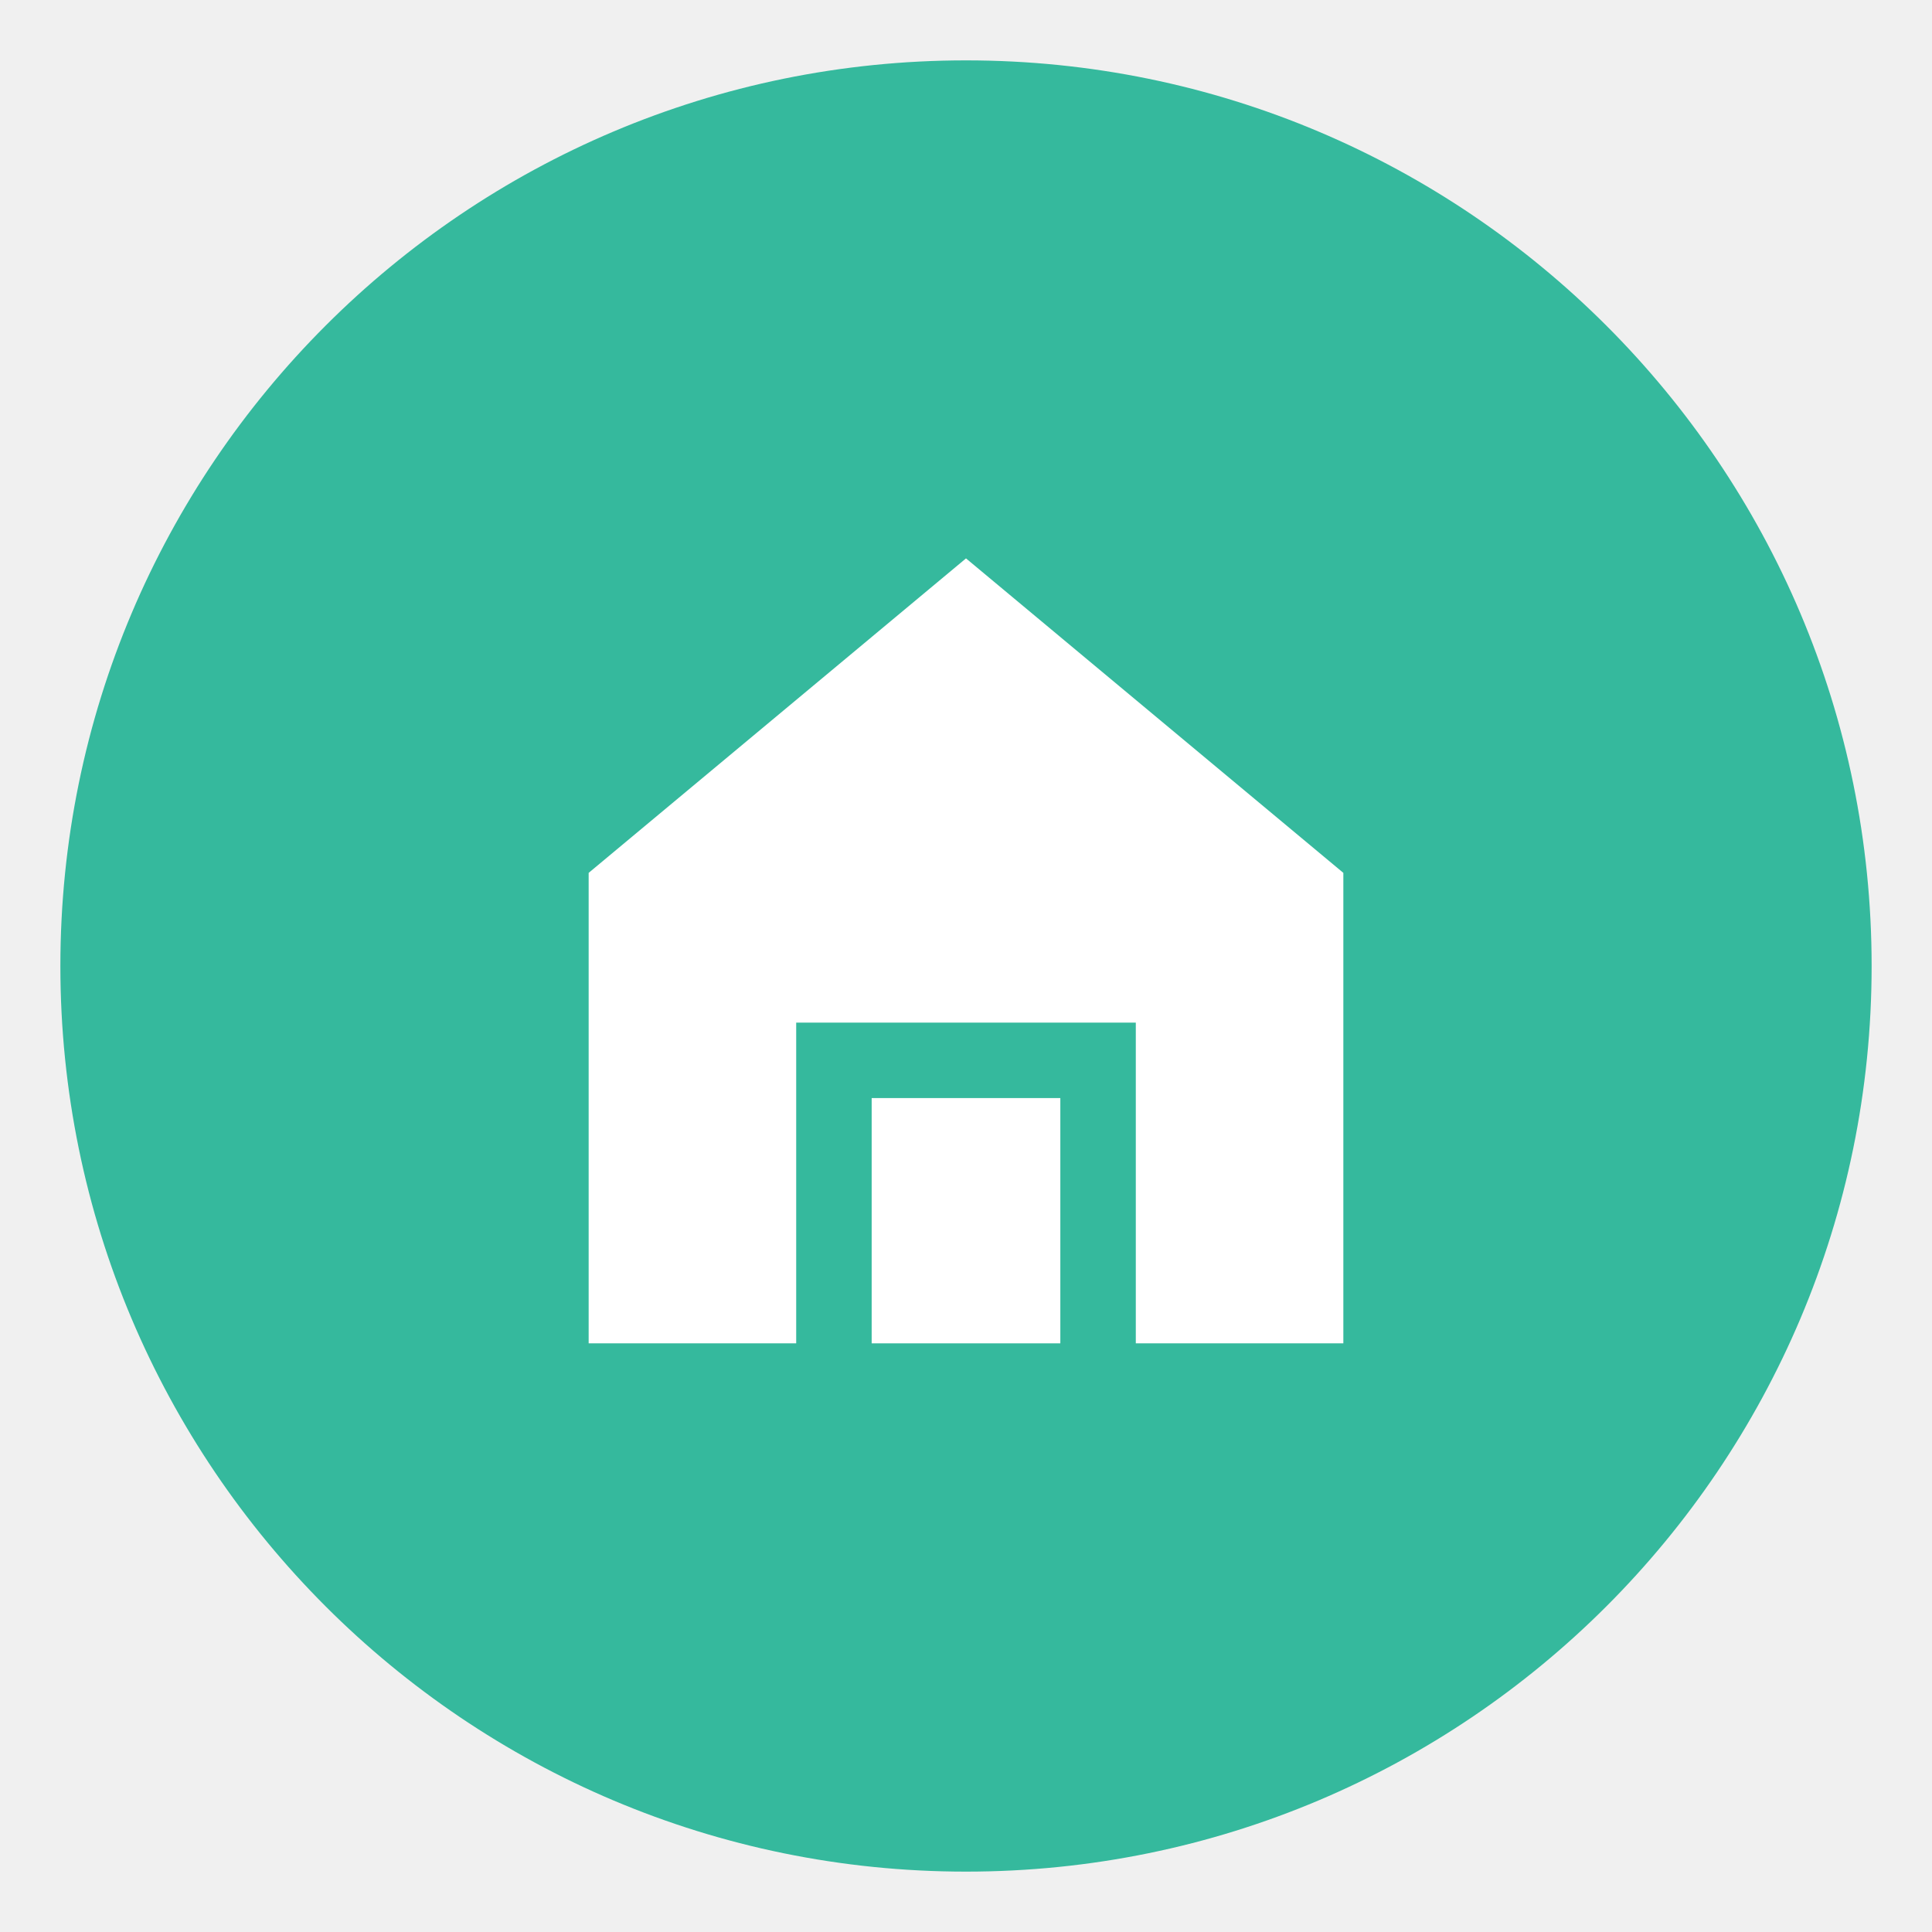
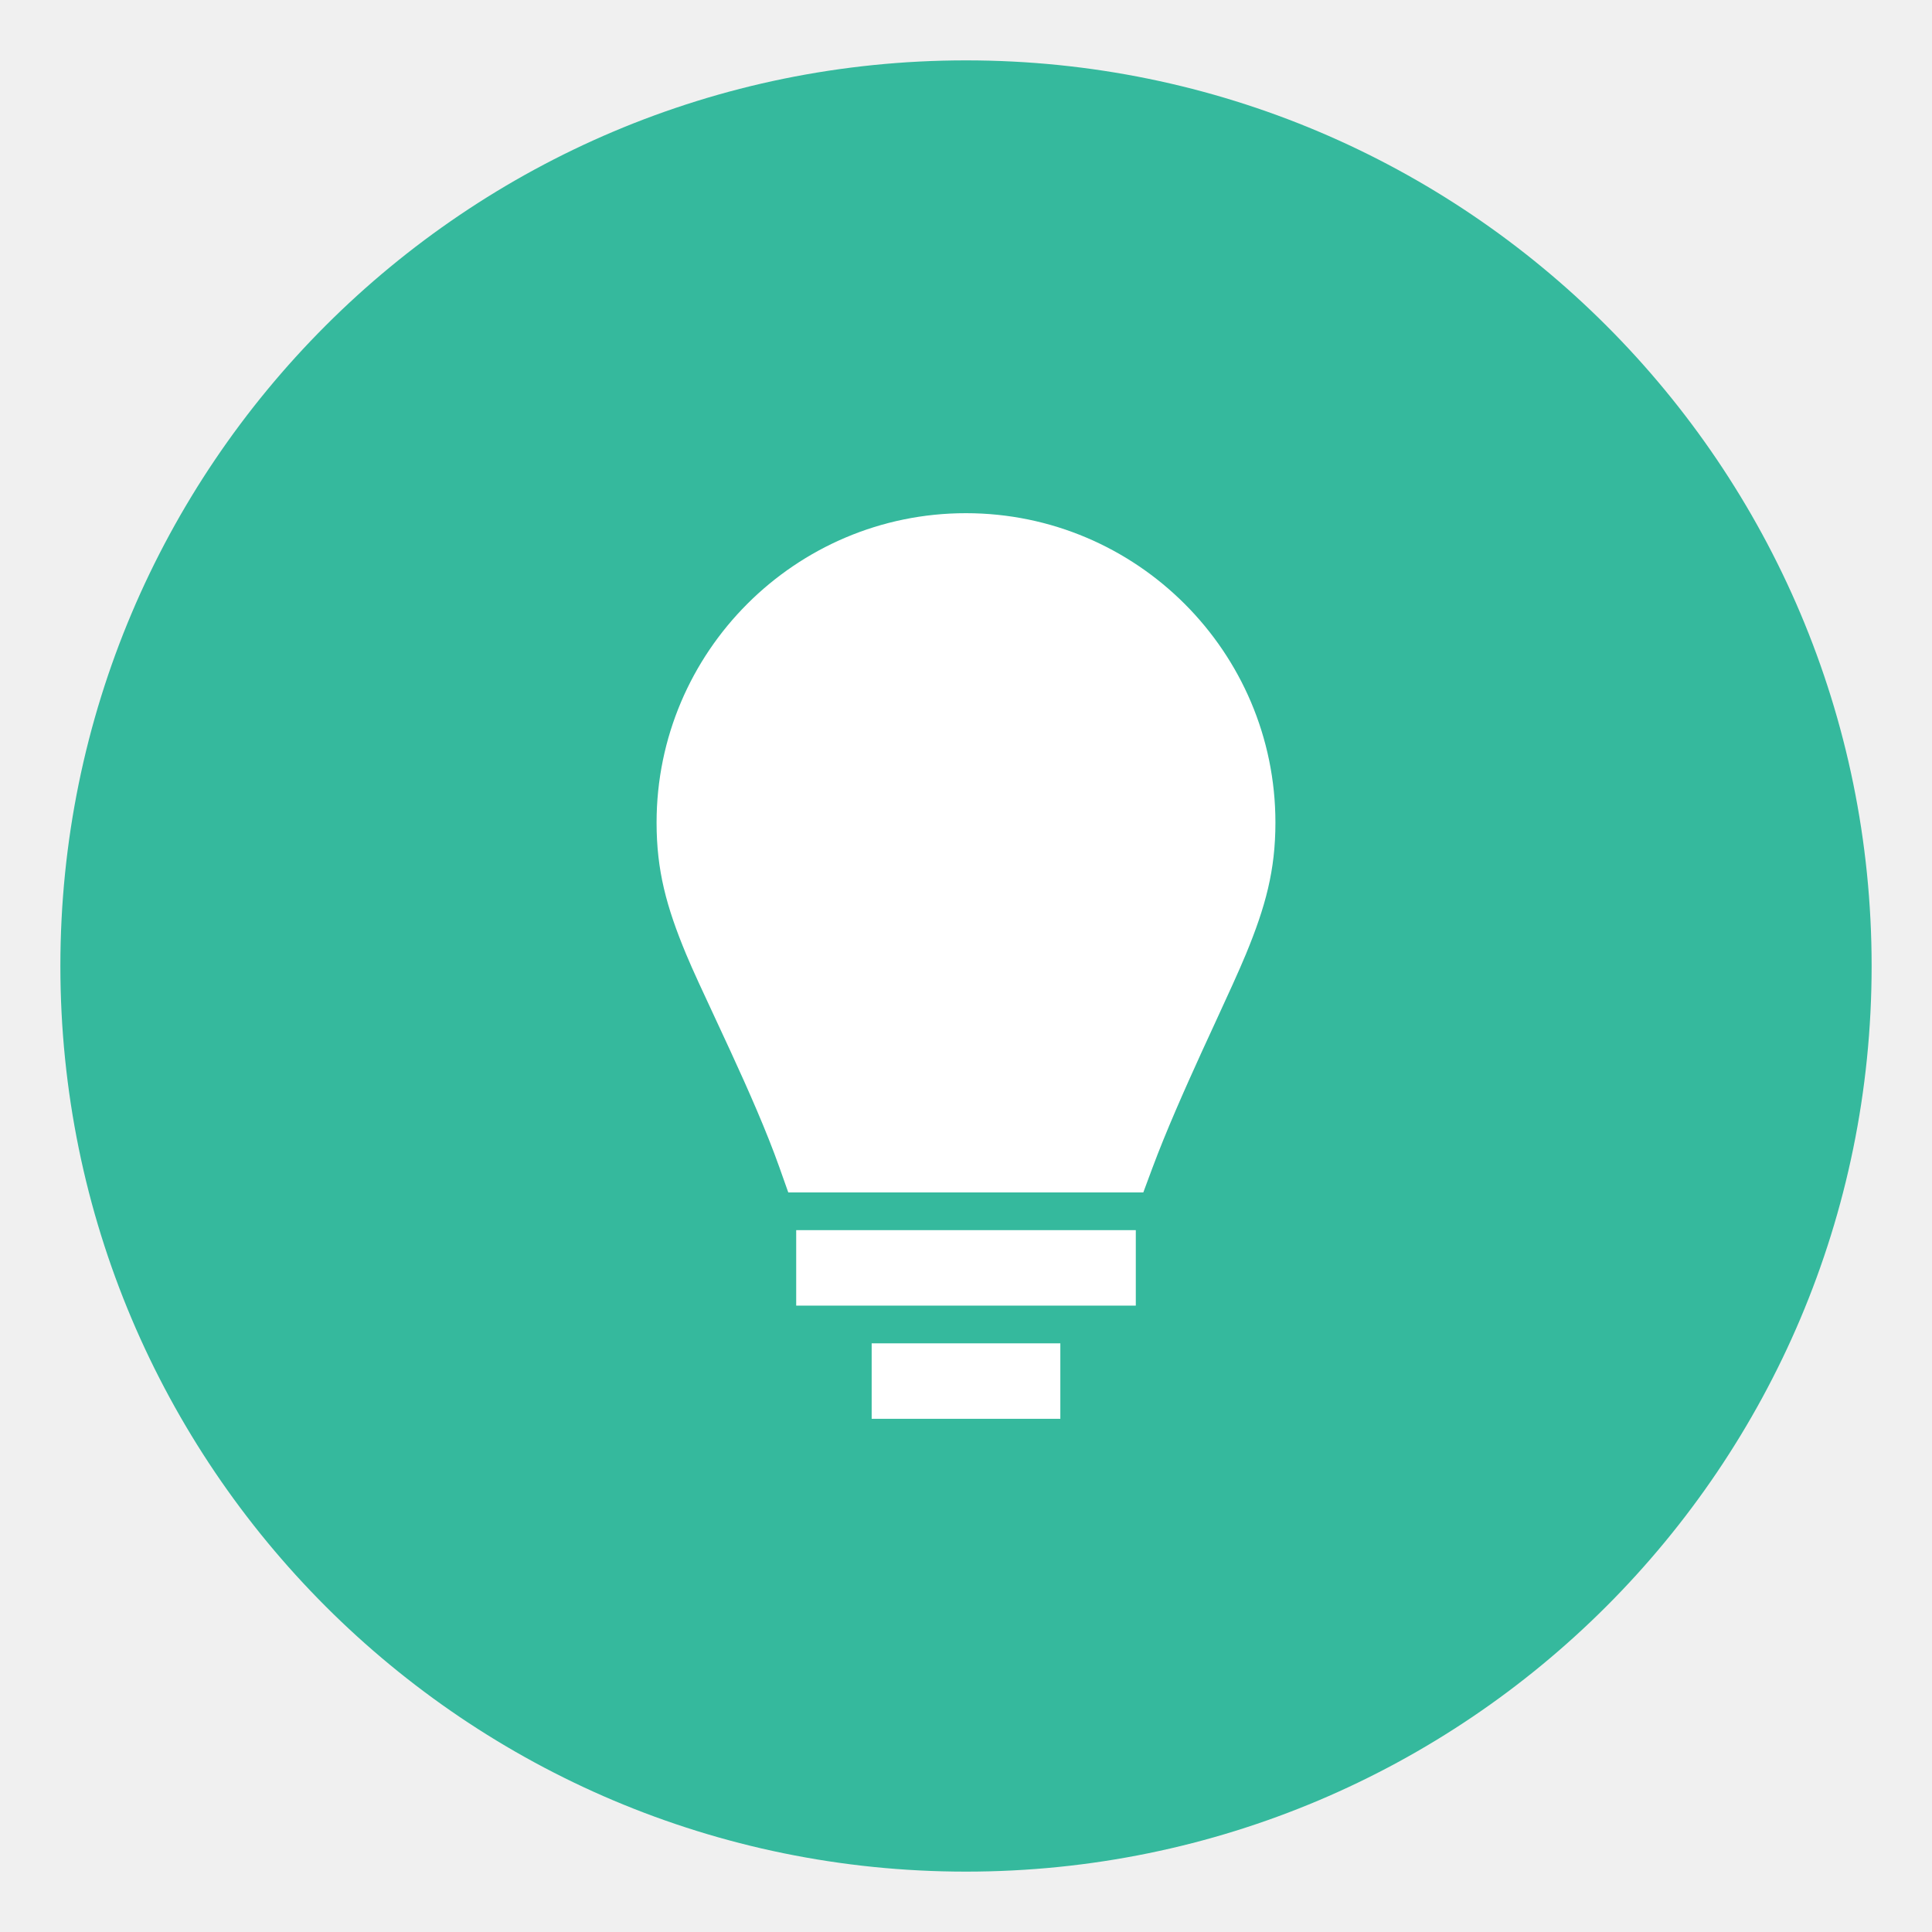
<svg xmlns="http://www.w3.org/2000/svg" viewBox="0 0 64 64" role="img" aria-labelledby="title">
  <path fill="#35B99D" d="M32 2a30 30 0 1 1 0 60 30 30 0 1 1 0-60Z" />
  <g transform="translate(17 17) scale(1.25)">
-     <path fill="#fff" d="M22 9.532L12 1.198L2 9.532V22H7.5V13.5H16.5V22H22V9.532Z" />
-     <path fill="#fff" d="M14.5 22H9.5V15.5H14.5V22Z" />
+     <path fill="#fff" d="M3.8 8.2C3.8 3.679 7.477 -0.002 12 0C16.522 0.002 20.2 3.678 20.2 8.2C20.2 9.464 19.938 10.427 19.417 11.689C19.231 12.138 18.941 12.77 18.62 13.466C18.5 13.726 18.376 13.995 18.252 14.266C17.785 15.29 17.299 16.387 16.941 17.349L16.699 18H7.29L7.054 17.334C6.715 16.379 6.233 15.288 5.763 14.267C5.621 13.958 5.478 13.651 5.341 13.357C5.037 12.706 4.762 12.116 4.585 11.692C4.058 10.426 3.8 9.463 3.8 8.2ZM7.5 19H16.5V21H7.5V19ZM9.5 22H14.5V24H9.5V22Z" />
  </g>
</svg>
